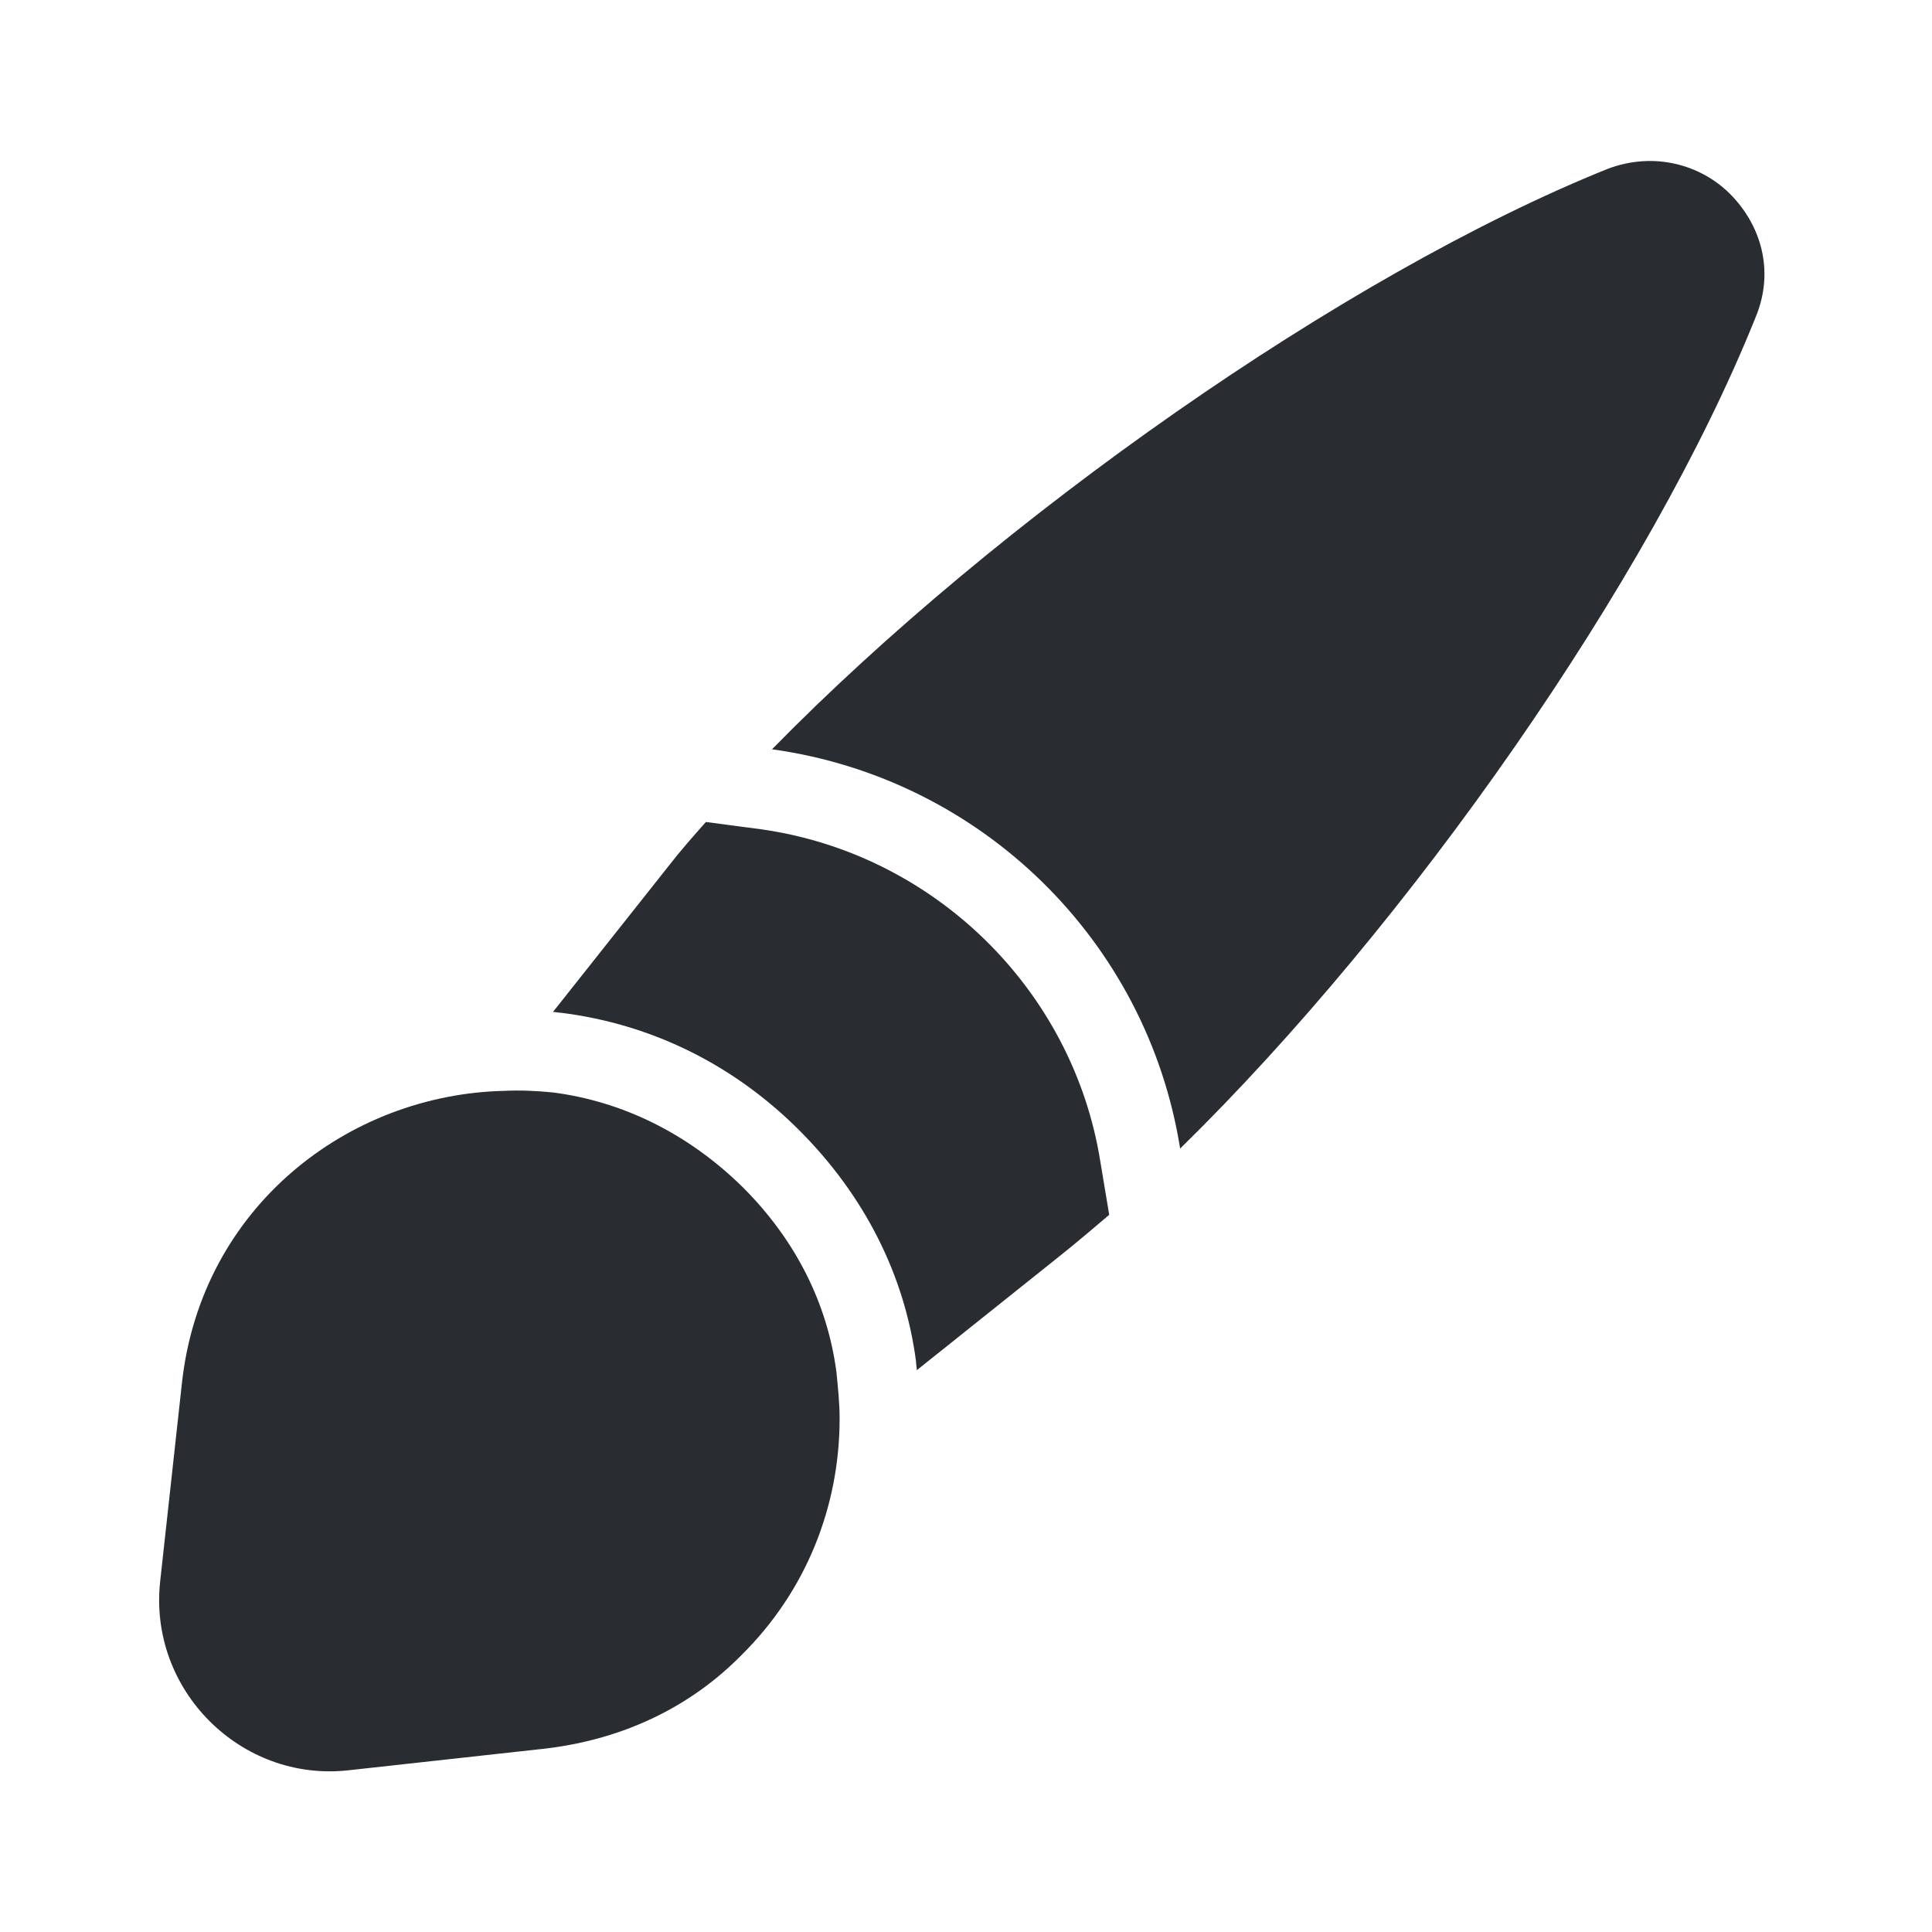
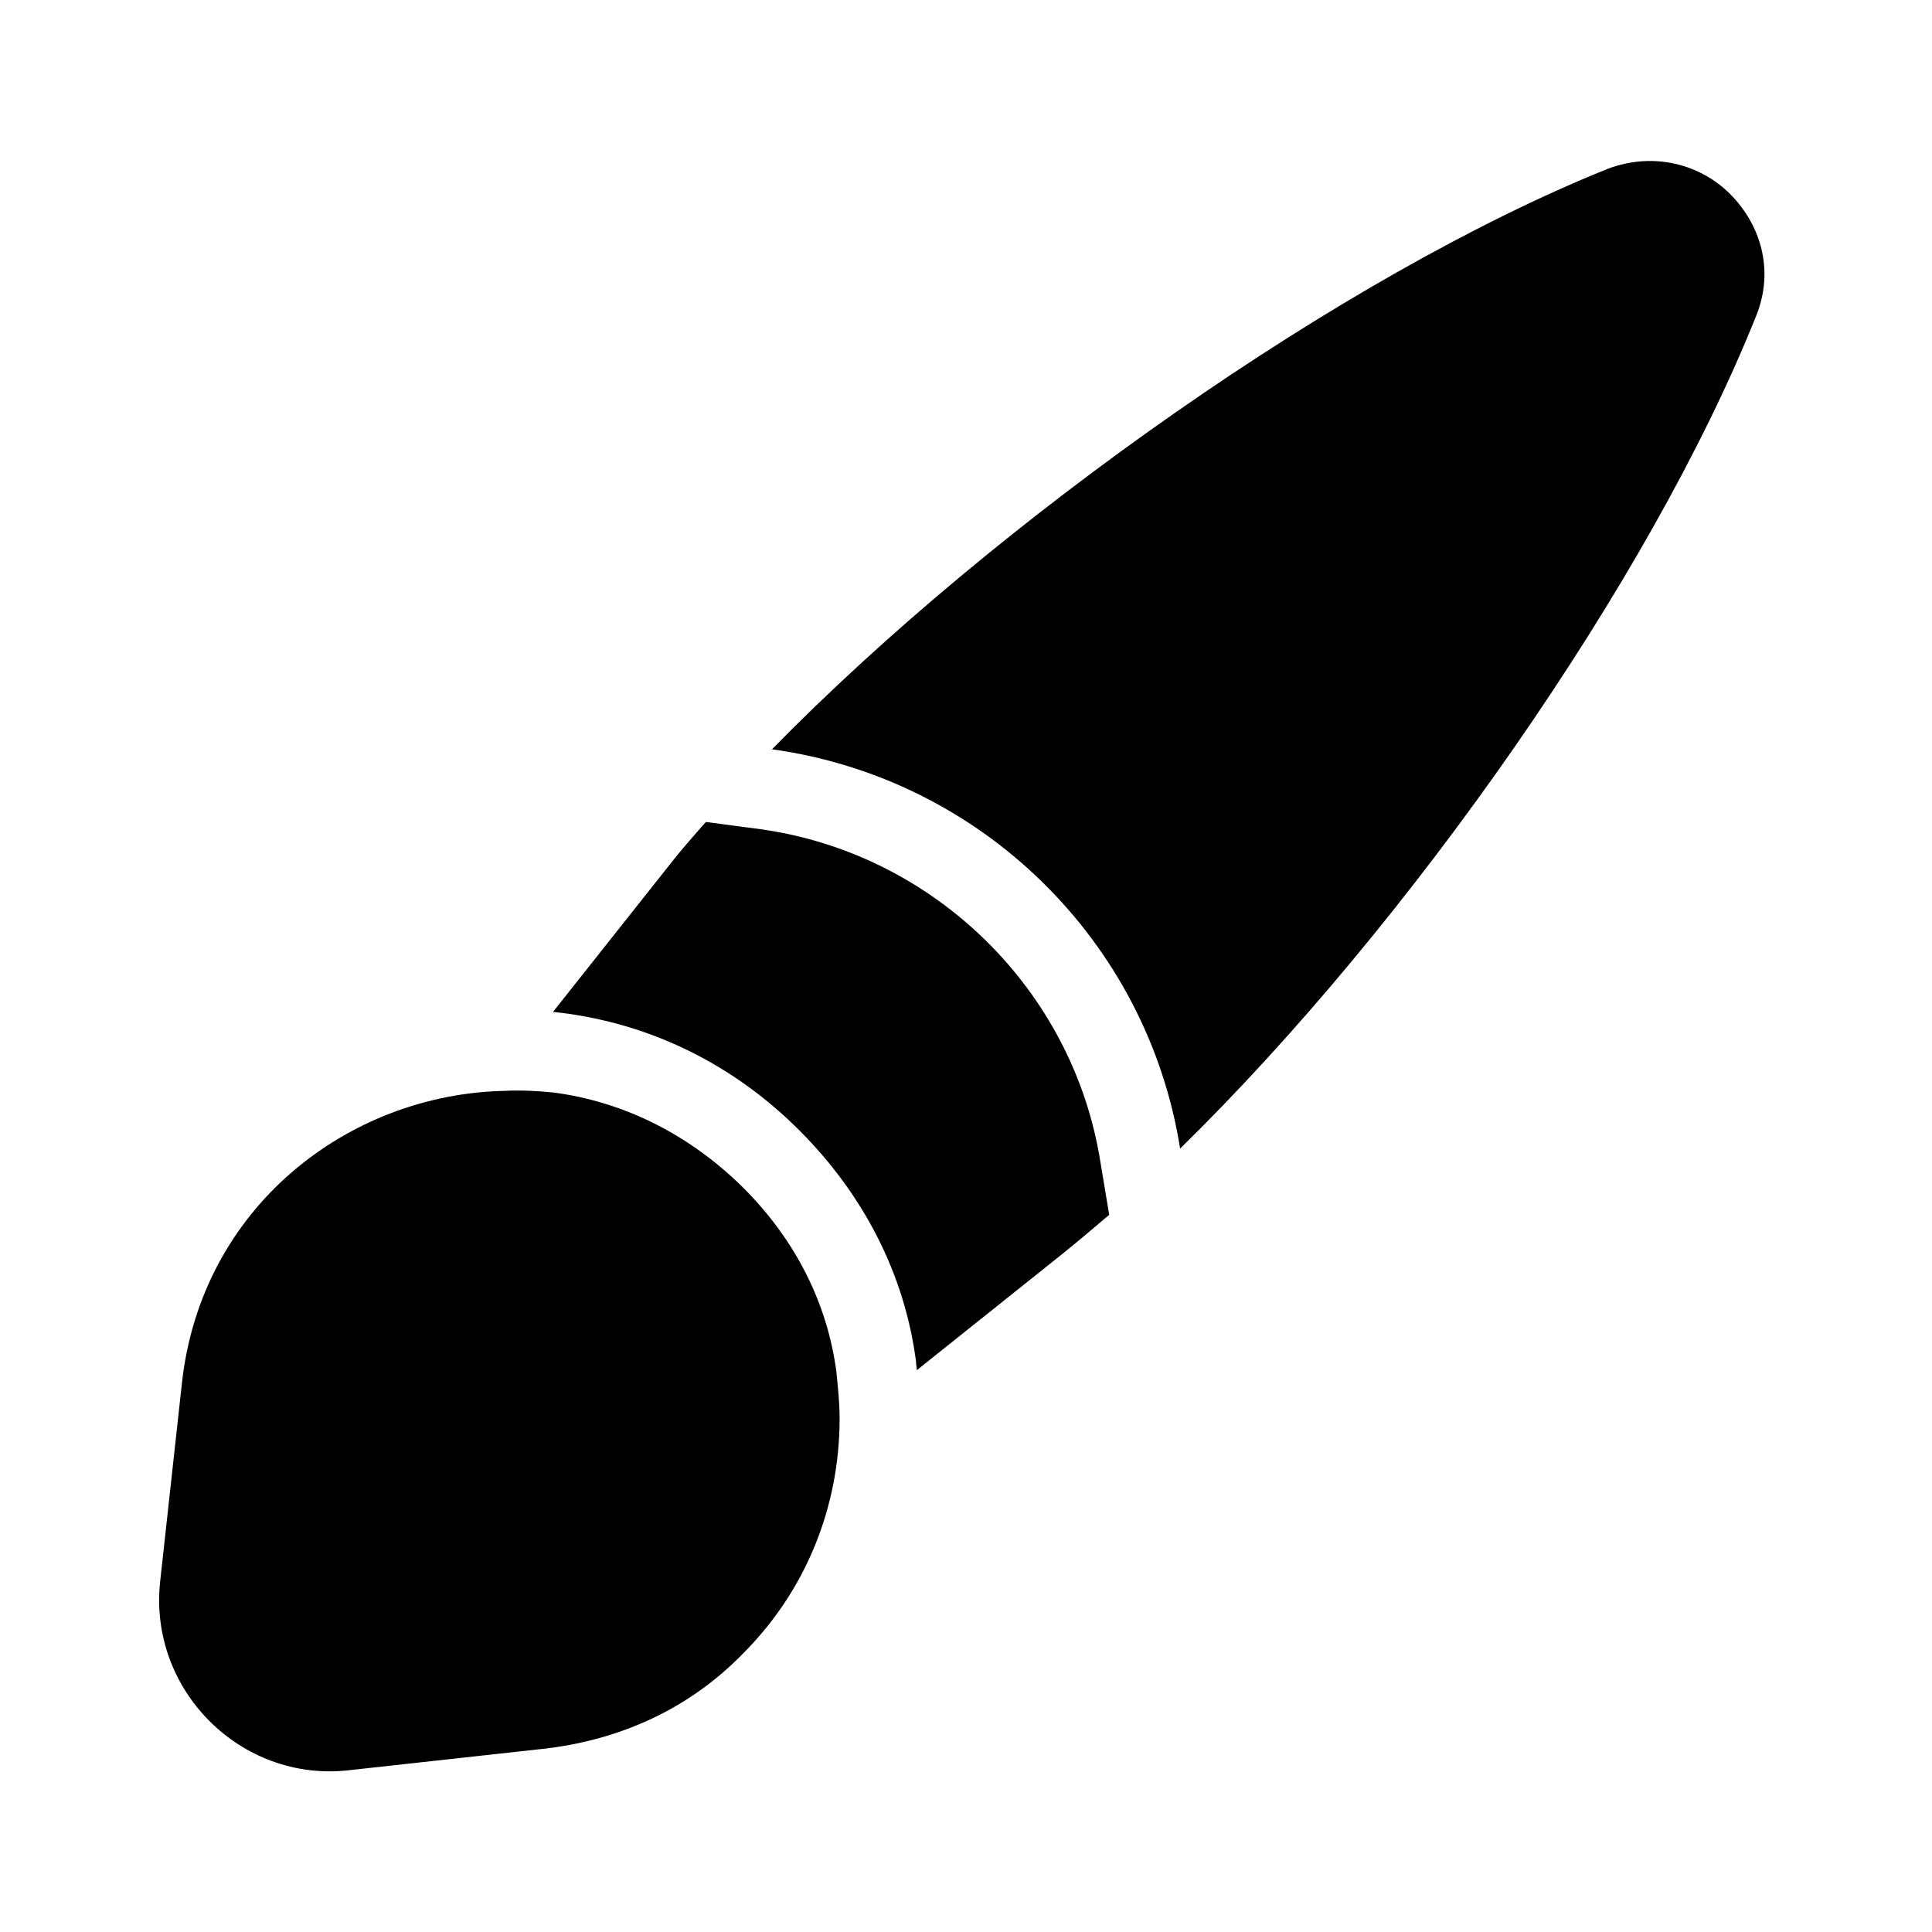
- <svg xmlns="http://www.w3.org/2000/svg" width="24" height="24" viewBox="0 0 24 24" fill="none">
-   <path d="M21.81 3.938C20.5 7.208 17.51 11.478 14.66 14.268C14.25 11.688 12.19 9.668 9.59 9.308C12.39 6.448 16.69 3.418 19.97 2.098C20.55 1.878 21.13 2.048 21.49 2.408C21.87 2.788 22.05 3.358 21.81 3.938Z" fill="#292D32" />
-   <path d="M13.779 15.091C13.579 15.261 13.379 15.431 13.179 15.591L11.389 17.021C11.389 16.991 11.379 16.951 11.379 16.911C11.239 15.841 10.739 14.851 9.929 14.041C9.109 13.221 8.089 12.721 6.969 12.581C6.939 12.581 6.899 12.571 6.869 12.571L8.319 10.741C8.459 10.561 8.609 10.391 8.769 10.211L9.449 10.301C11.599 10.601 13.329 12.291 13.669 14.431L13.779 15.091Z" fill="#292D32" />
-   <path d="M10.43 17.621C10.43 18.721 10.01 19.771 9.21 20.561C8.6 21.181 7.78 21.601 6.78 21.721L4.33 21.991C2.99 22.141 1.84 20.991 1.99 19.641L2.26 17.181C2.5 14.991 4.33 13.591 6.27 13.551C6.46 13.541 6.67 13.551 6.87 13.571C7.72 13.681 8.54 14.071 9.23 14.751C9.9 15.421 10.28 16.211 10.39 17.041C10.41 17.241 10.43 17.431 10.43 17.621Z" fill="#292D32" />
+ <svg xmlns="http://www.w3.org/2000/svg" id="SvgjsSvg1017" width="288" height="288" version="1.1">
+   <defs id="SvgjsDefs1018" />
+   <g id="SvgjsG1019">
+     <svg width="288" height="288" fill="none" viewBox="0 0 24 24">
+       <path fill="#000000" d="M21.81 3.938C20.5 7.208 17.51 11.478 14.66 14.268C14.25 11.688 12.19 9.668 9.59 9.308C12.39 6.448 16.69 3.418 19.97 2.098C20.55 1.878 21.13 2.048 21.49 2.408C21.87 2.788 22.05 3.358 21.81 3.938Z" class="color292D32 svgShape" />
+       <path fill="#000000" d="M13.779 15.091C13.579 15.261 13.379 15.431 13.179 15.591L11.389 17.021C11.389 16.991 11.379 16.951 11.379 16.911C11.239 15.841 10.739 14.851 9.929 14.041C9.109 13.221 8.089 12.721 6.969 12.581C6.939 12.581 6.899 12.571 6.869 12.571L8.319 10.741C8.459 10.561 8.609 10.391 8.769 10.211L9.449 10.301C11.599 10.601 13.329 12.291 13.669 14.431L13.779 15.091Z" class="color292D32 svgShape" />
+       <path fill="#000000" d="M10.43 17.621C10.43 18.721 10.01 19.771 9.21 20.561C8.6 21.181 7.78 21.601 6.78 21.721L4.33 21.991C2.99 22.141 1.84 20.991 1.99 19.641L2.26 17.181C2.5 14.991 4.33 13.591 6.27 13.551C6.46 13.541 6.67 13.551 6.87 13.571C7.72 13.681 8.54 14.071 9.23 14.751C9.9 15.421 10.28 16.211 10.39 17.041C10.41 17.241 10.43 17.431 10.43 17.621Z" class="color292D32 svgShape" />
+     </svg>
+   </g>
</svg>
